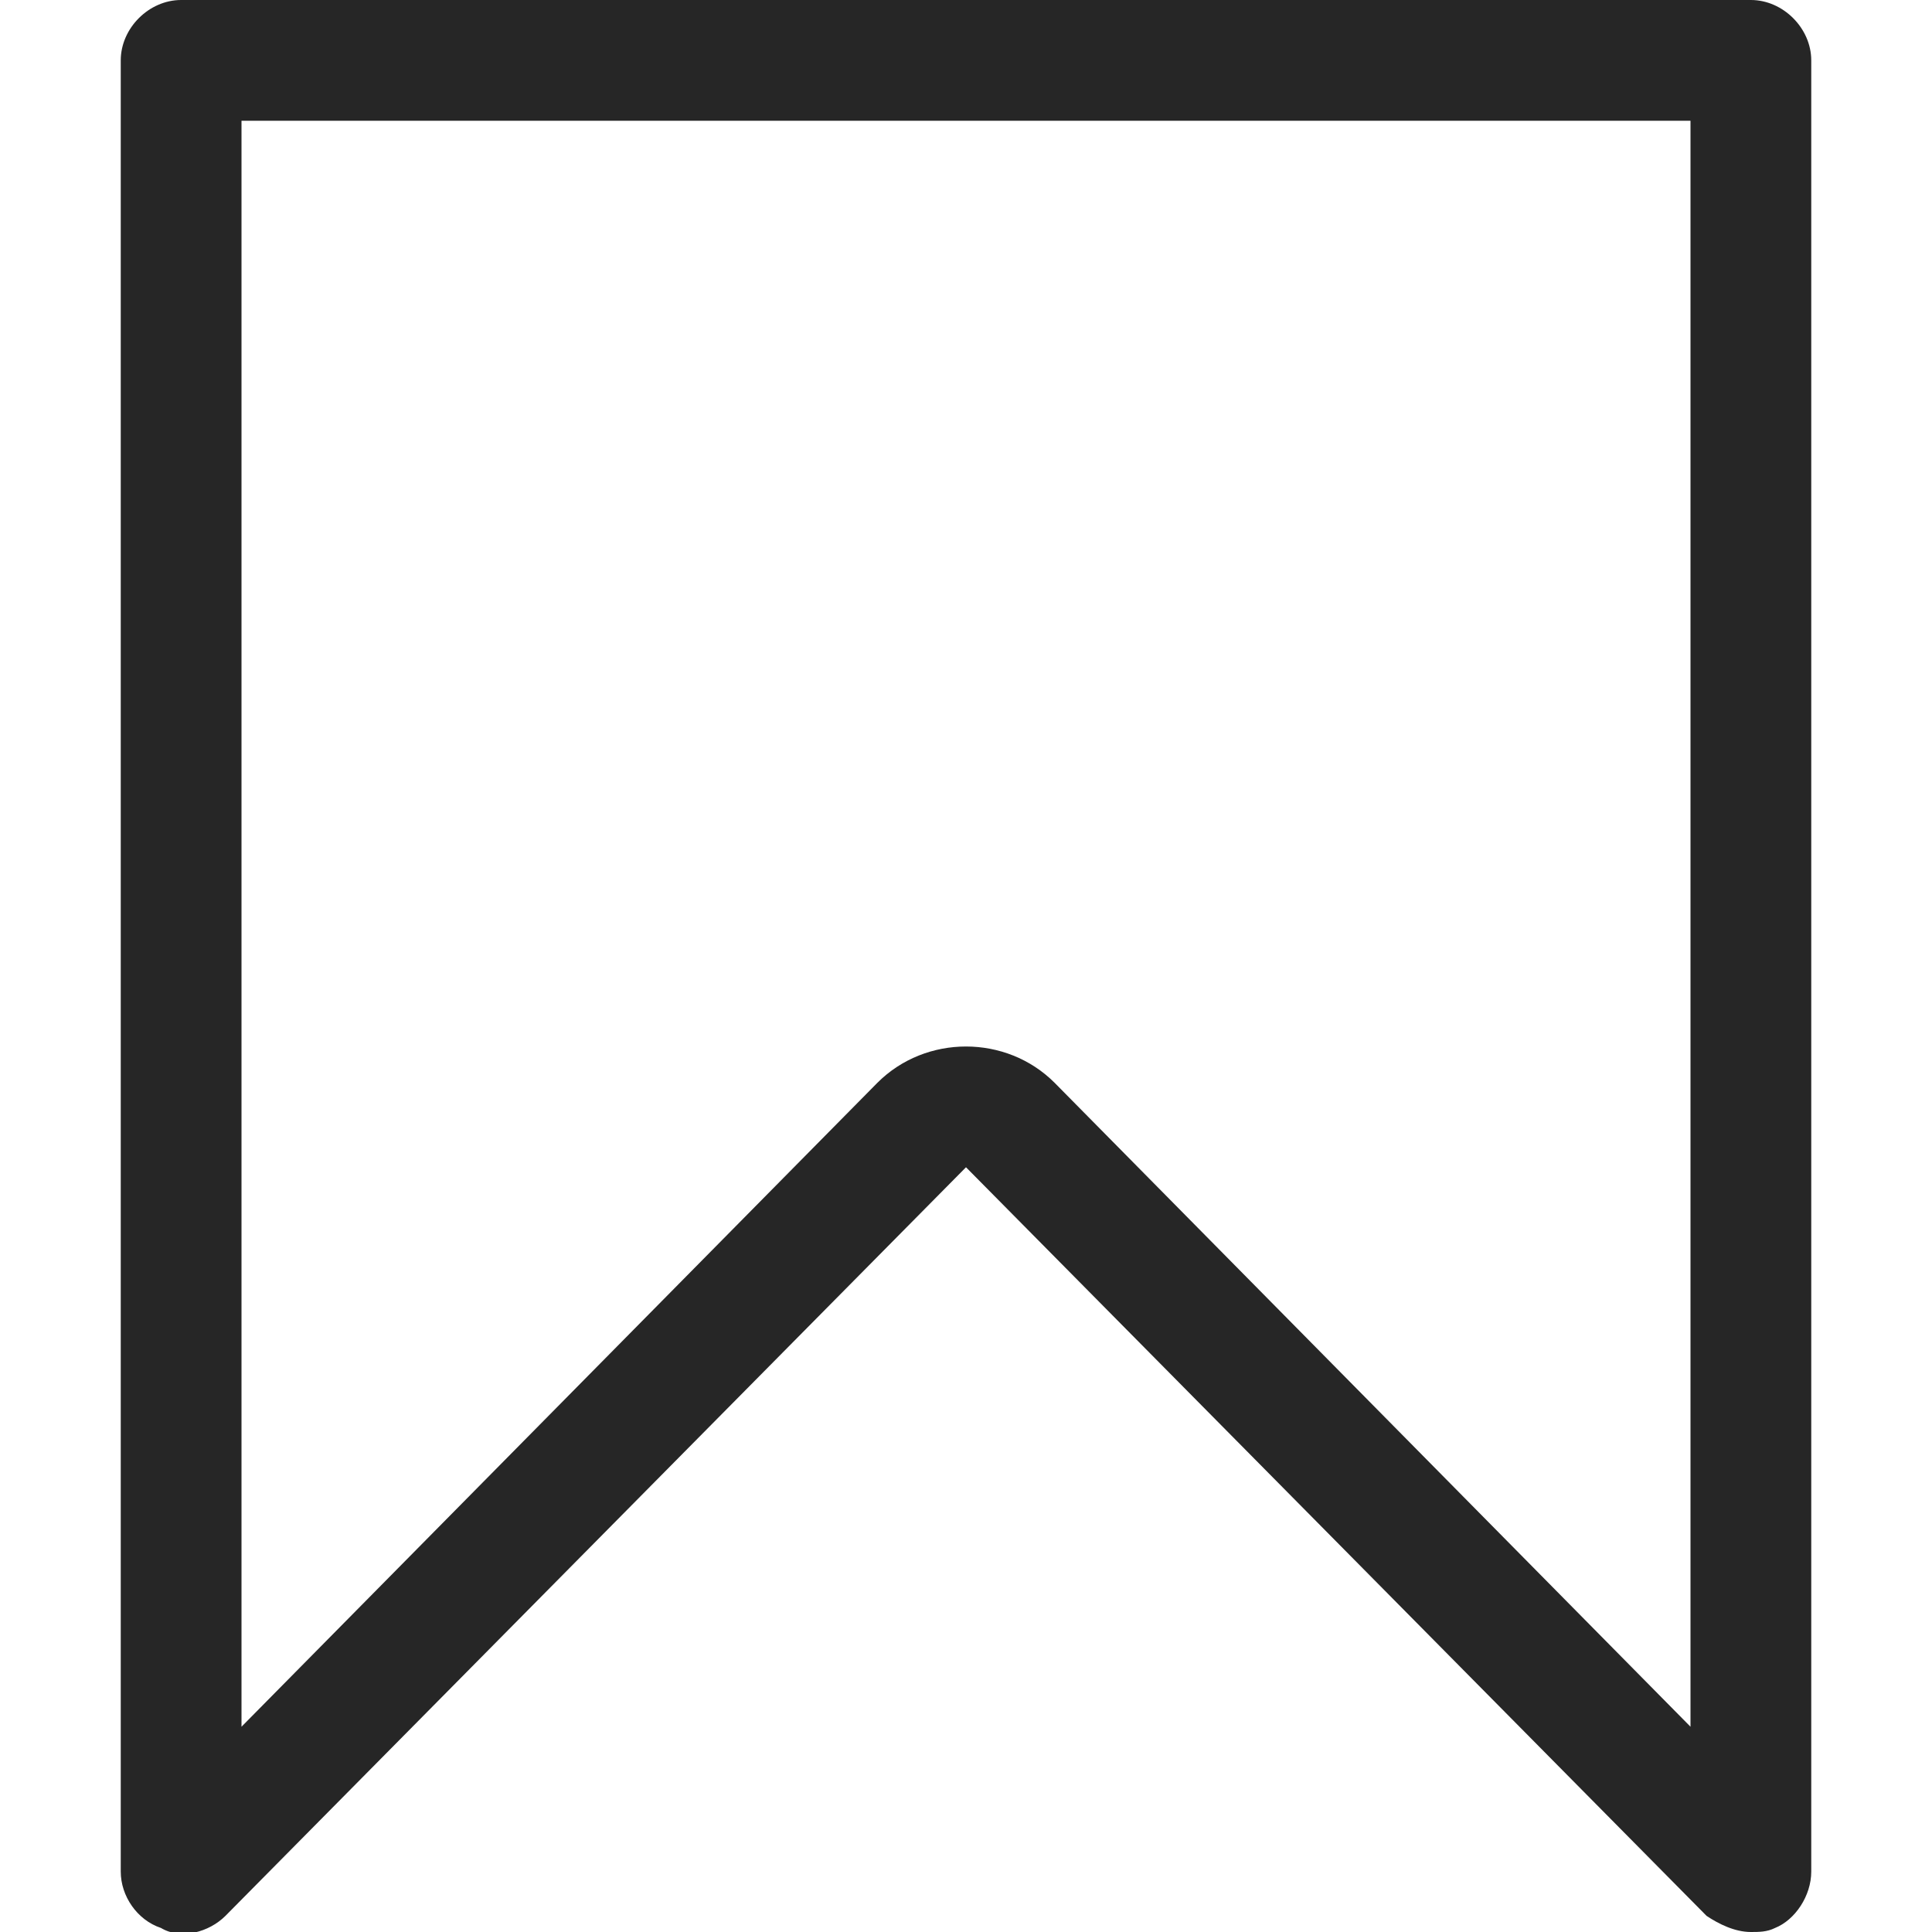
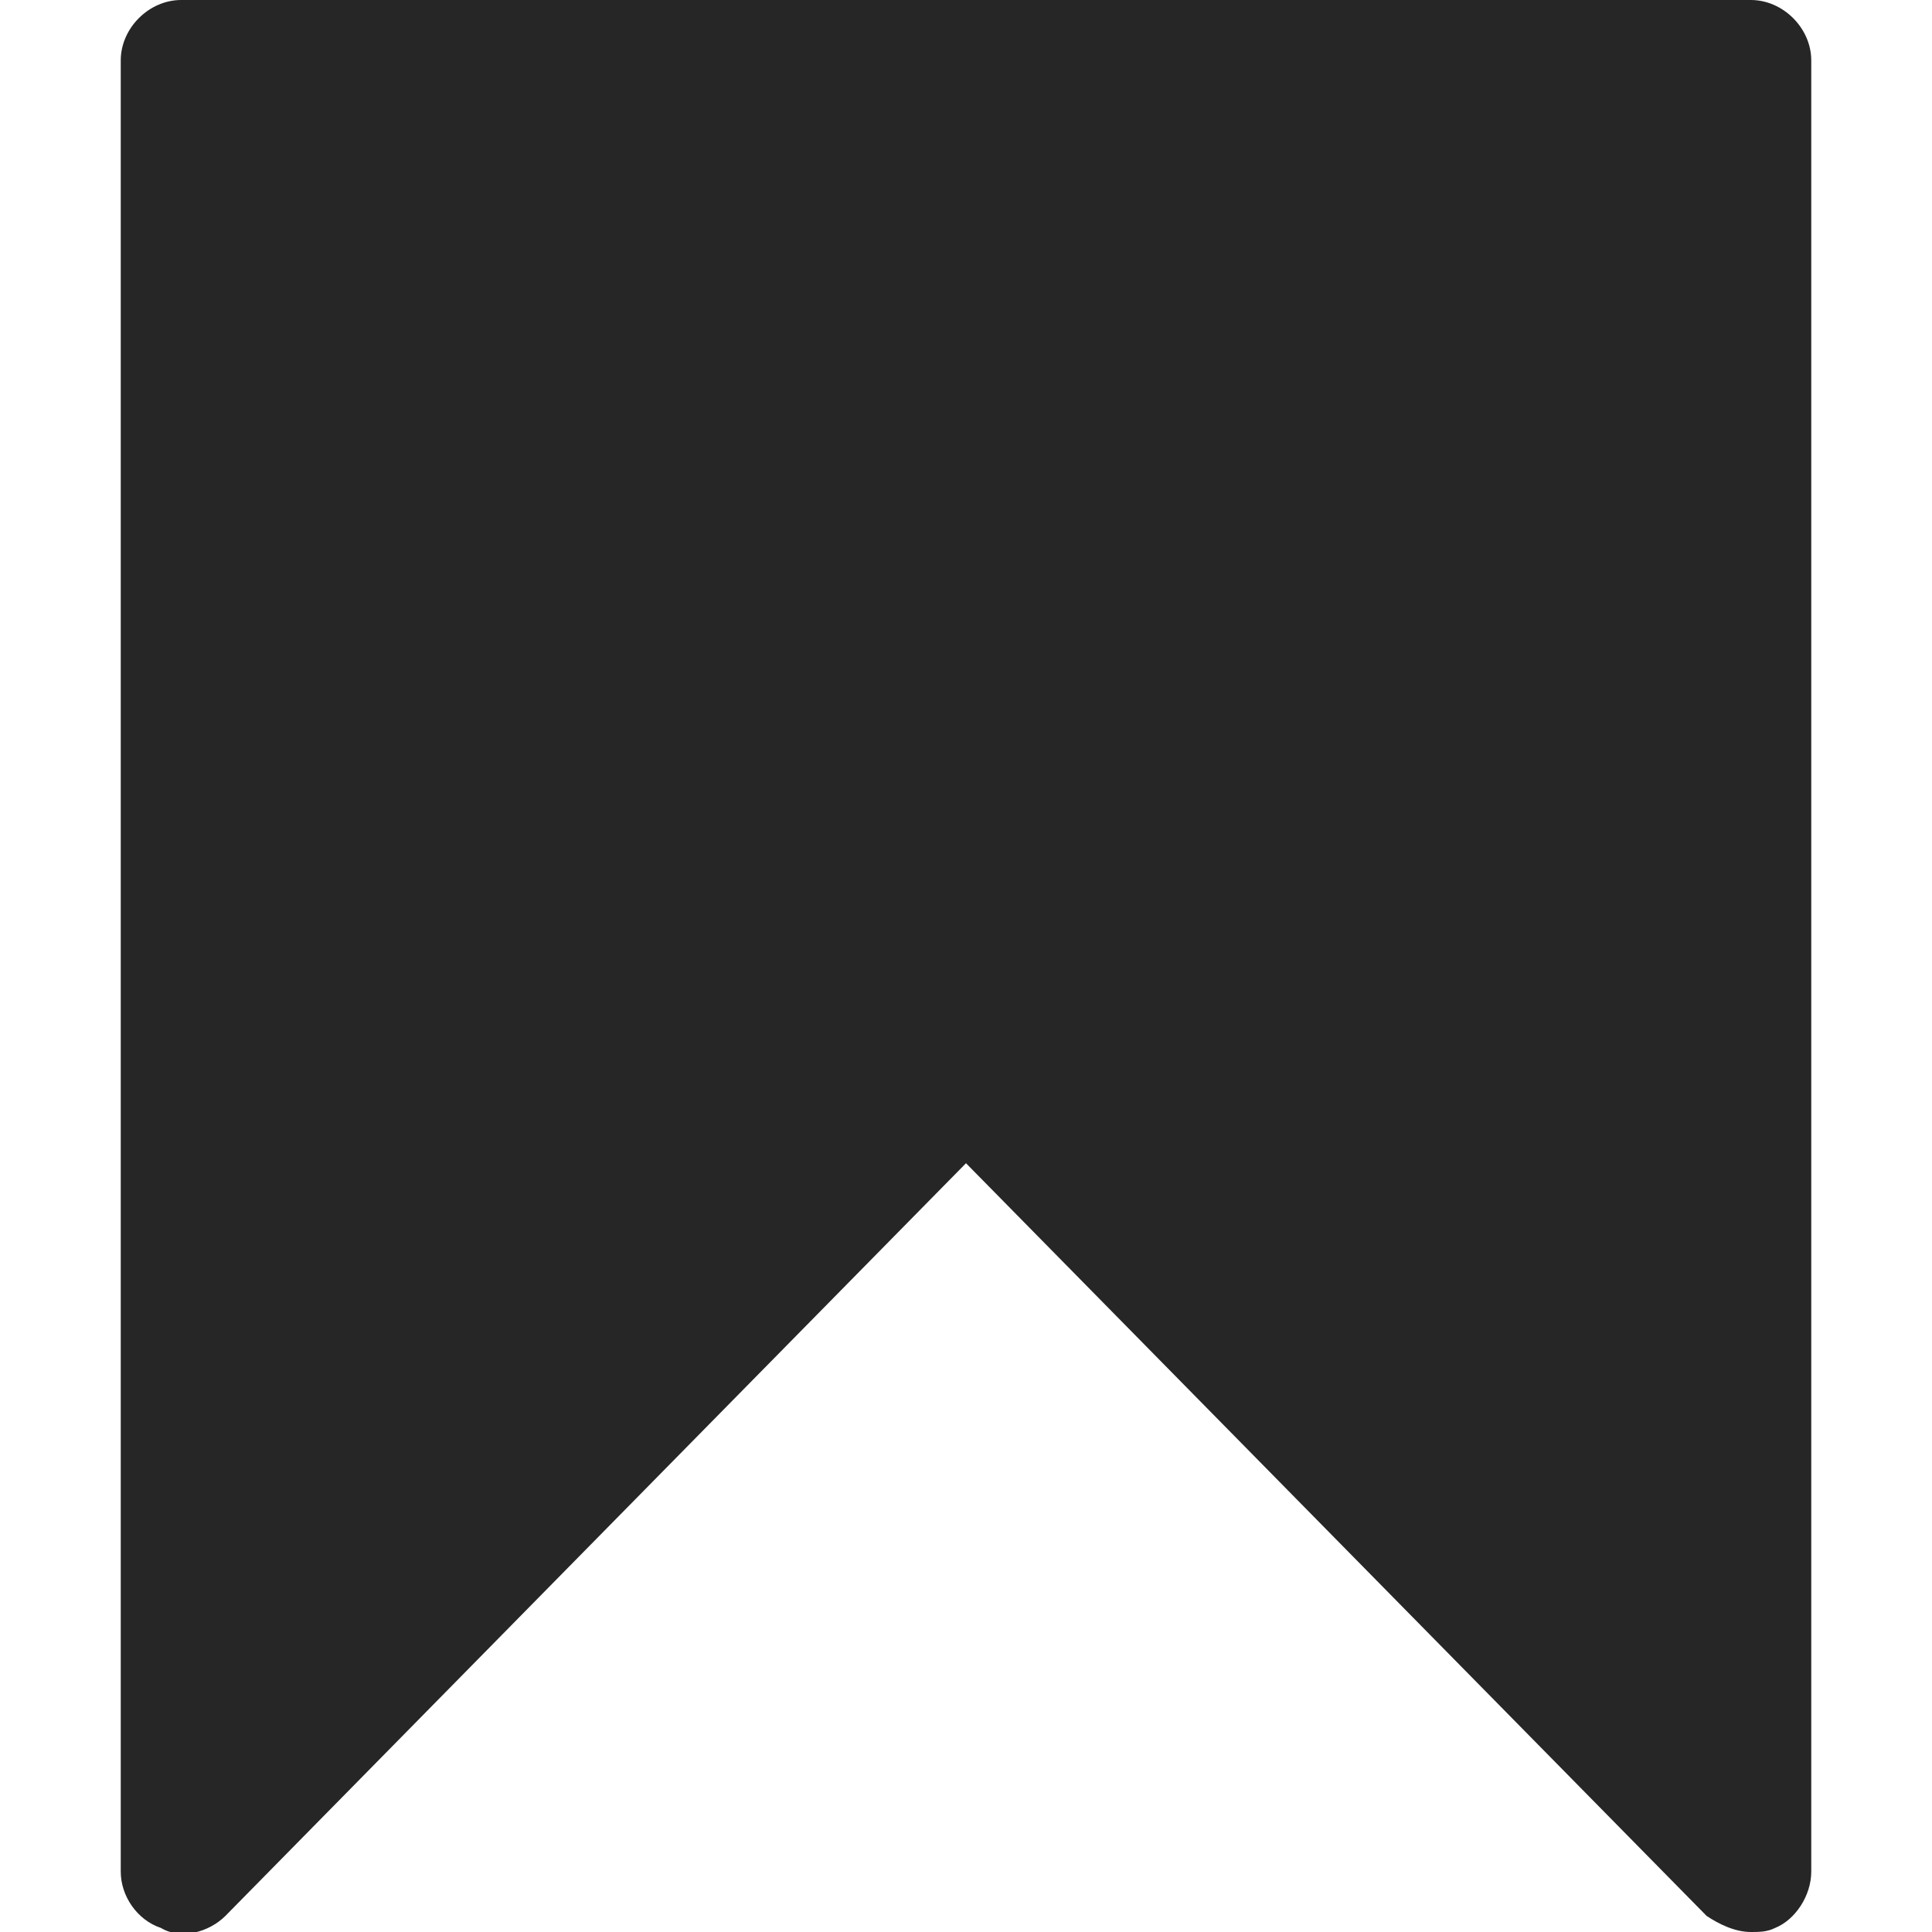
- <svg xmlns="http://www.w3.org/2000/svg" version="1.1" xml:space="preserve" x="0px" y="0px" aria-label="저장" class="_8-yf5 " fill="#262626" height="24" viewBox="0 0 48 48" width="24">
+ <svg xmlns="http://www.w3.org/2000/svg" version="1.1" xml:space="preserve" x="0px" y="0px" aria-label="삭제" class="_8-yf5 " fill="#262626" height="24" viewBox="0 0 48 48" width="24">
  <g>
-     <path d="M43.5 48c-.4 0-.8-.2-1.1-.4L24 29 5.6 47.6c-.4.4-1.1.6-1.6.3-.6-.2-1-.8-1-1.4v-45C3 .7 3.7 0 4.5 0h39c.8 0 1.5.7 1.5 1.5v45c0 .6-.4 1.2-.9 1.4-.2.1-.4.1-.6.1zM24 26c.8 0 1.6.3 2.2.9l15.8 16V3H6v39.9l15.8-16c.6-.6 1.4-.9 2.2-.9z" />
+     <path d="M43.5 48c-.4 0-.8-.2-1.1-.4L24 28.9 5.6 47.6c-.4.4-1.1.6-1.6.3-.6-.2-1-.8-1-1.4v-45C3 .7 3.7 0 4.5 0h39c.8 0 1.5.7 1.5 1.5v45c0 .6-.4 1.2-.9 1.4-.2.1-.4.1-.6.1z" />
  </g>
</svg>
